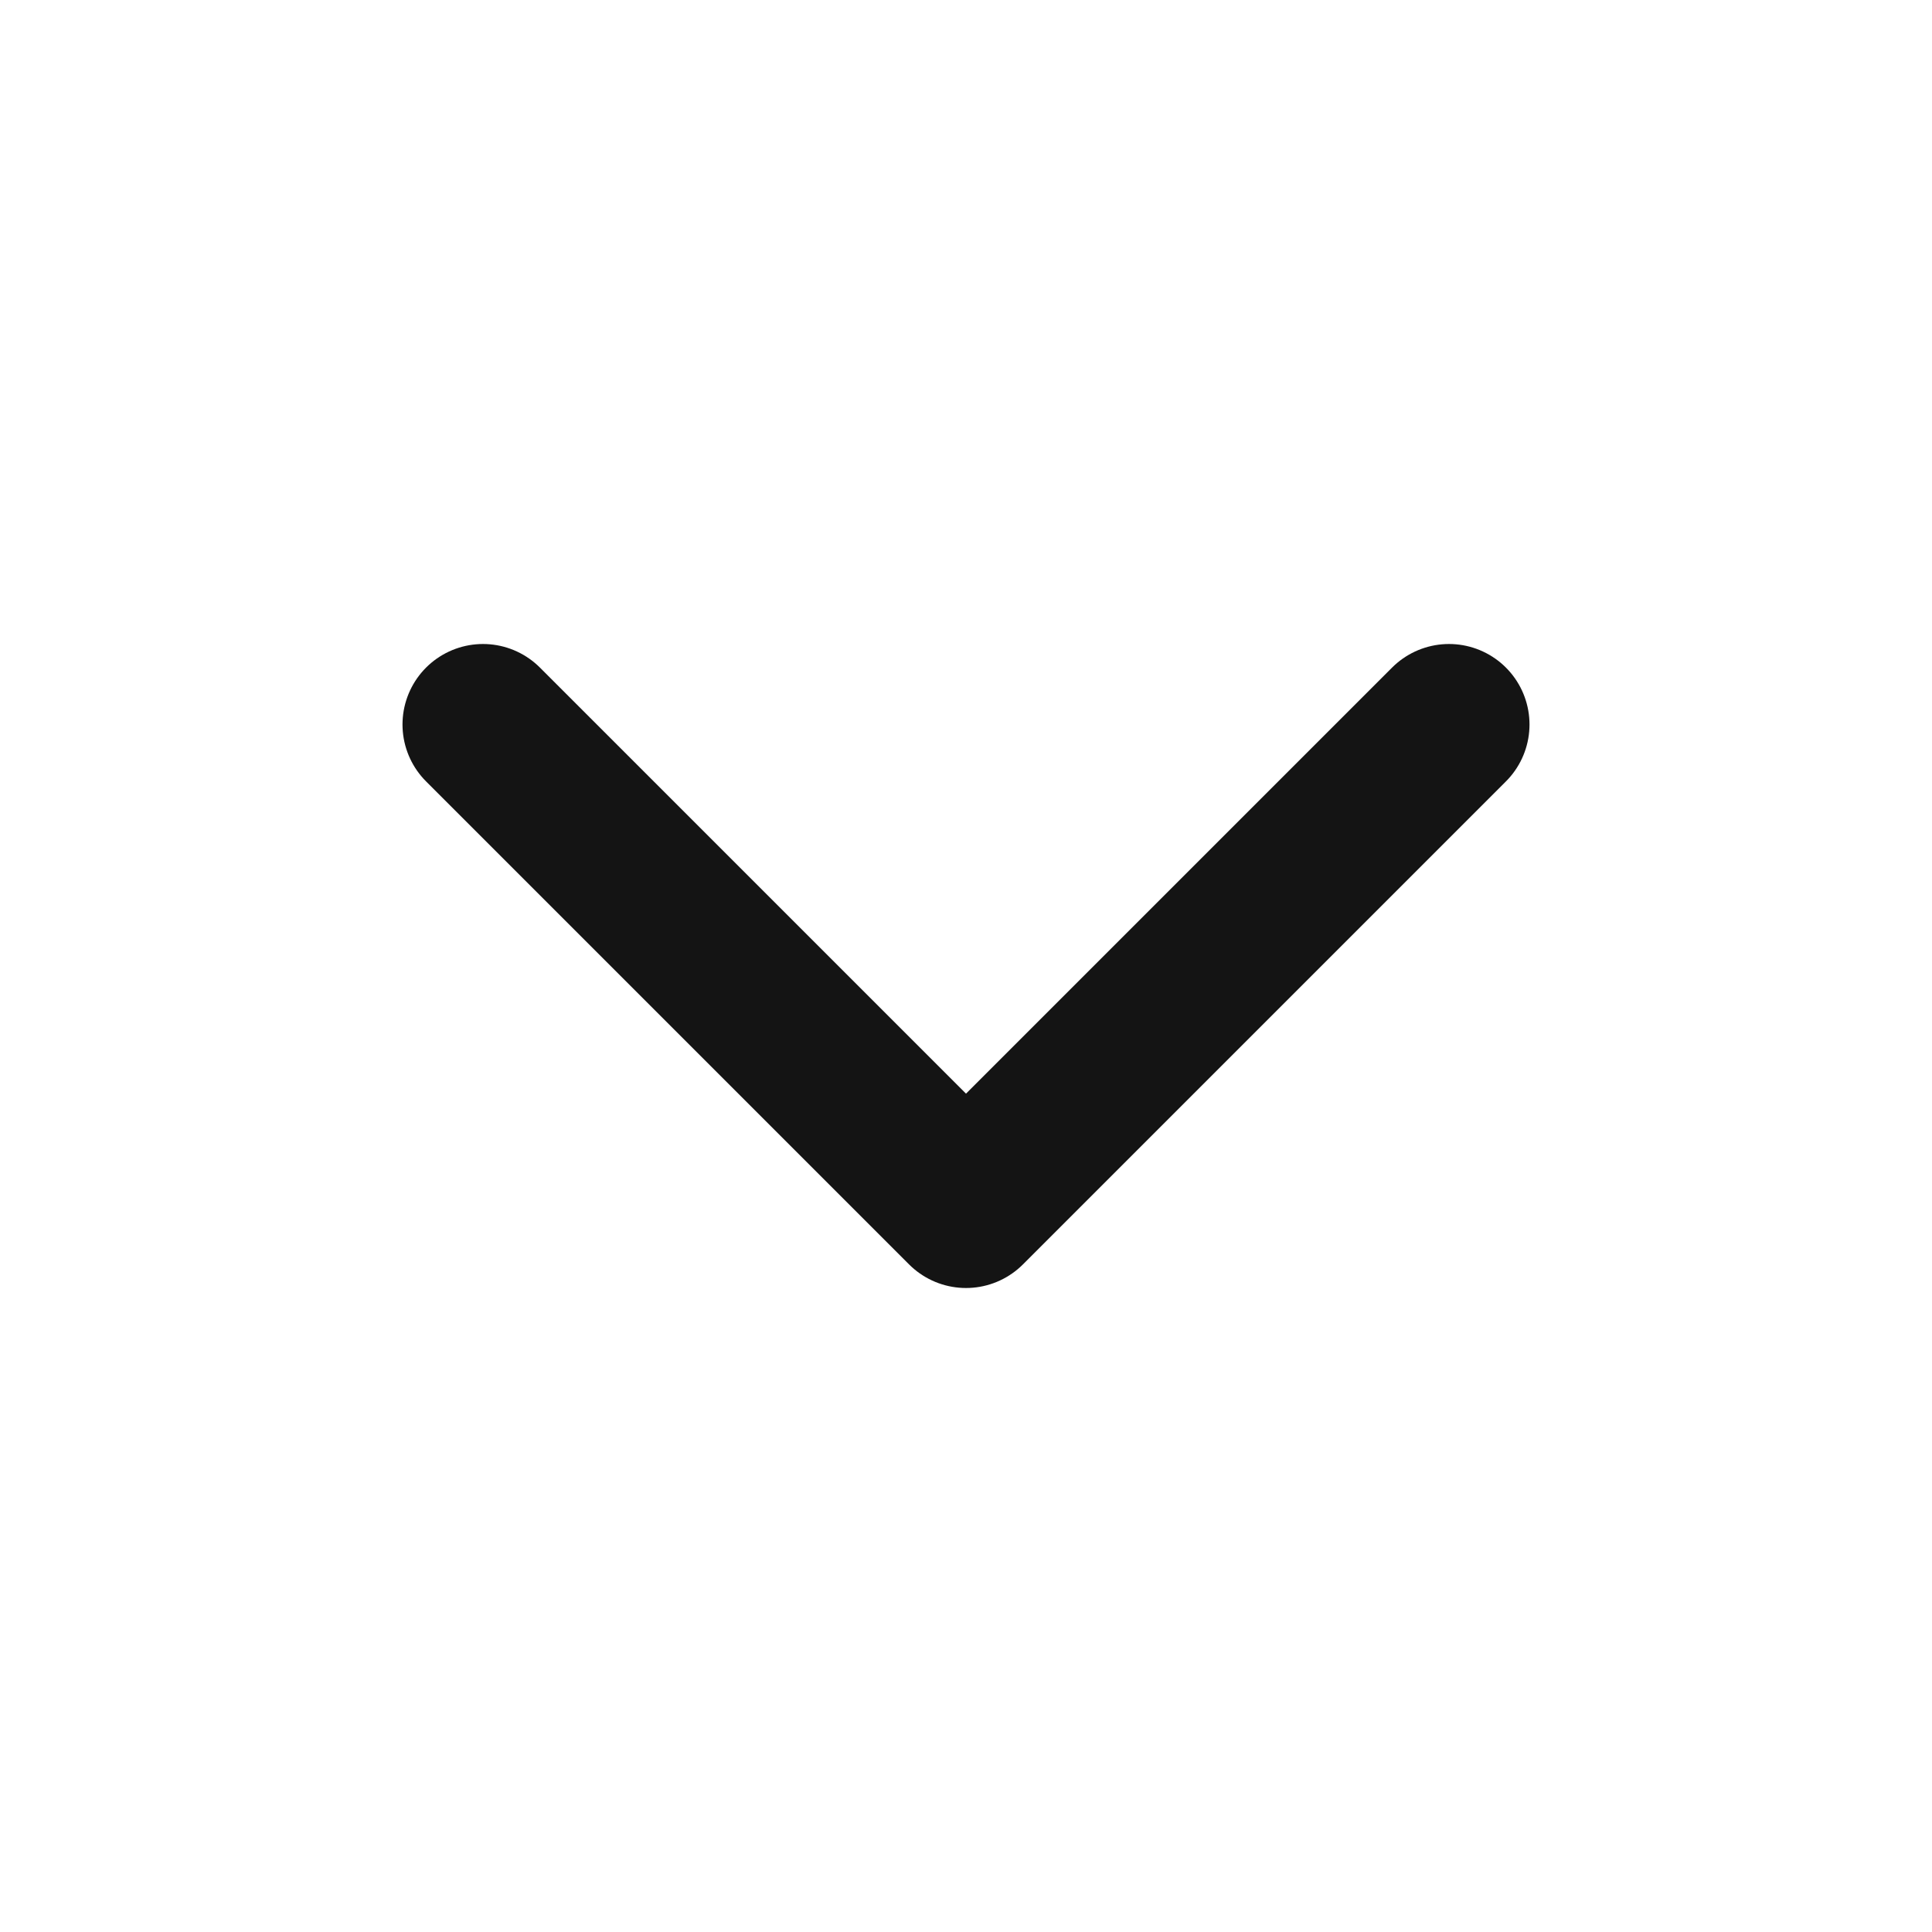
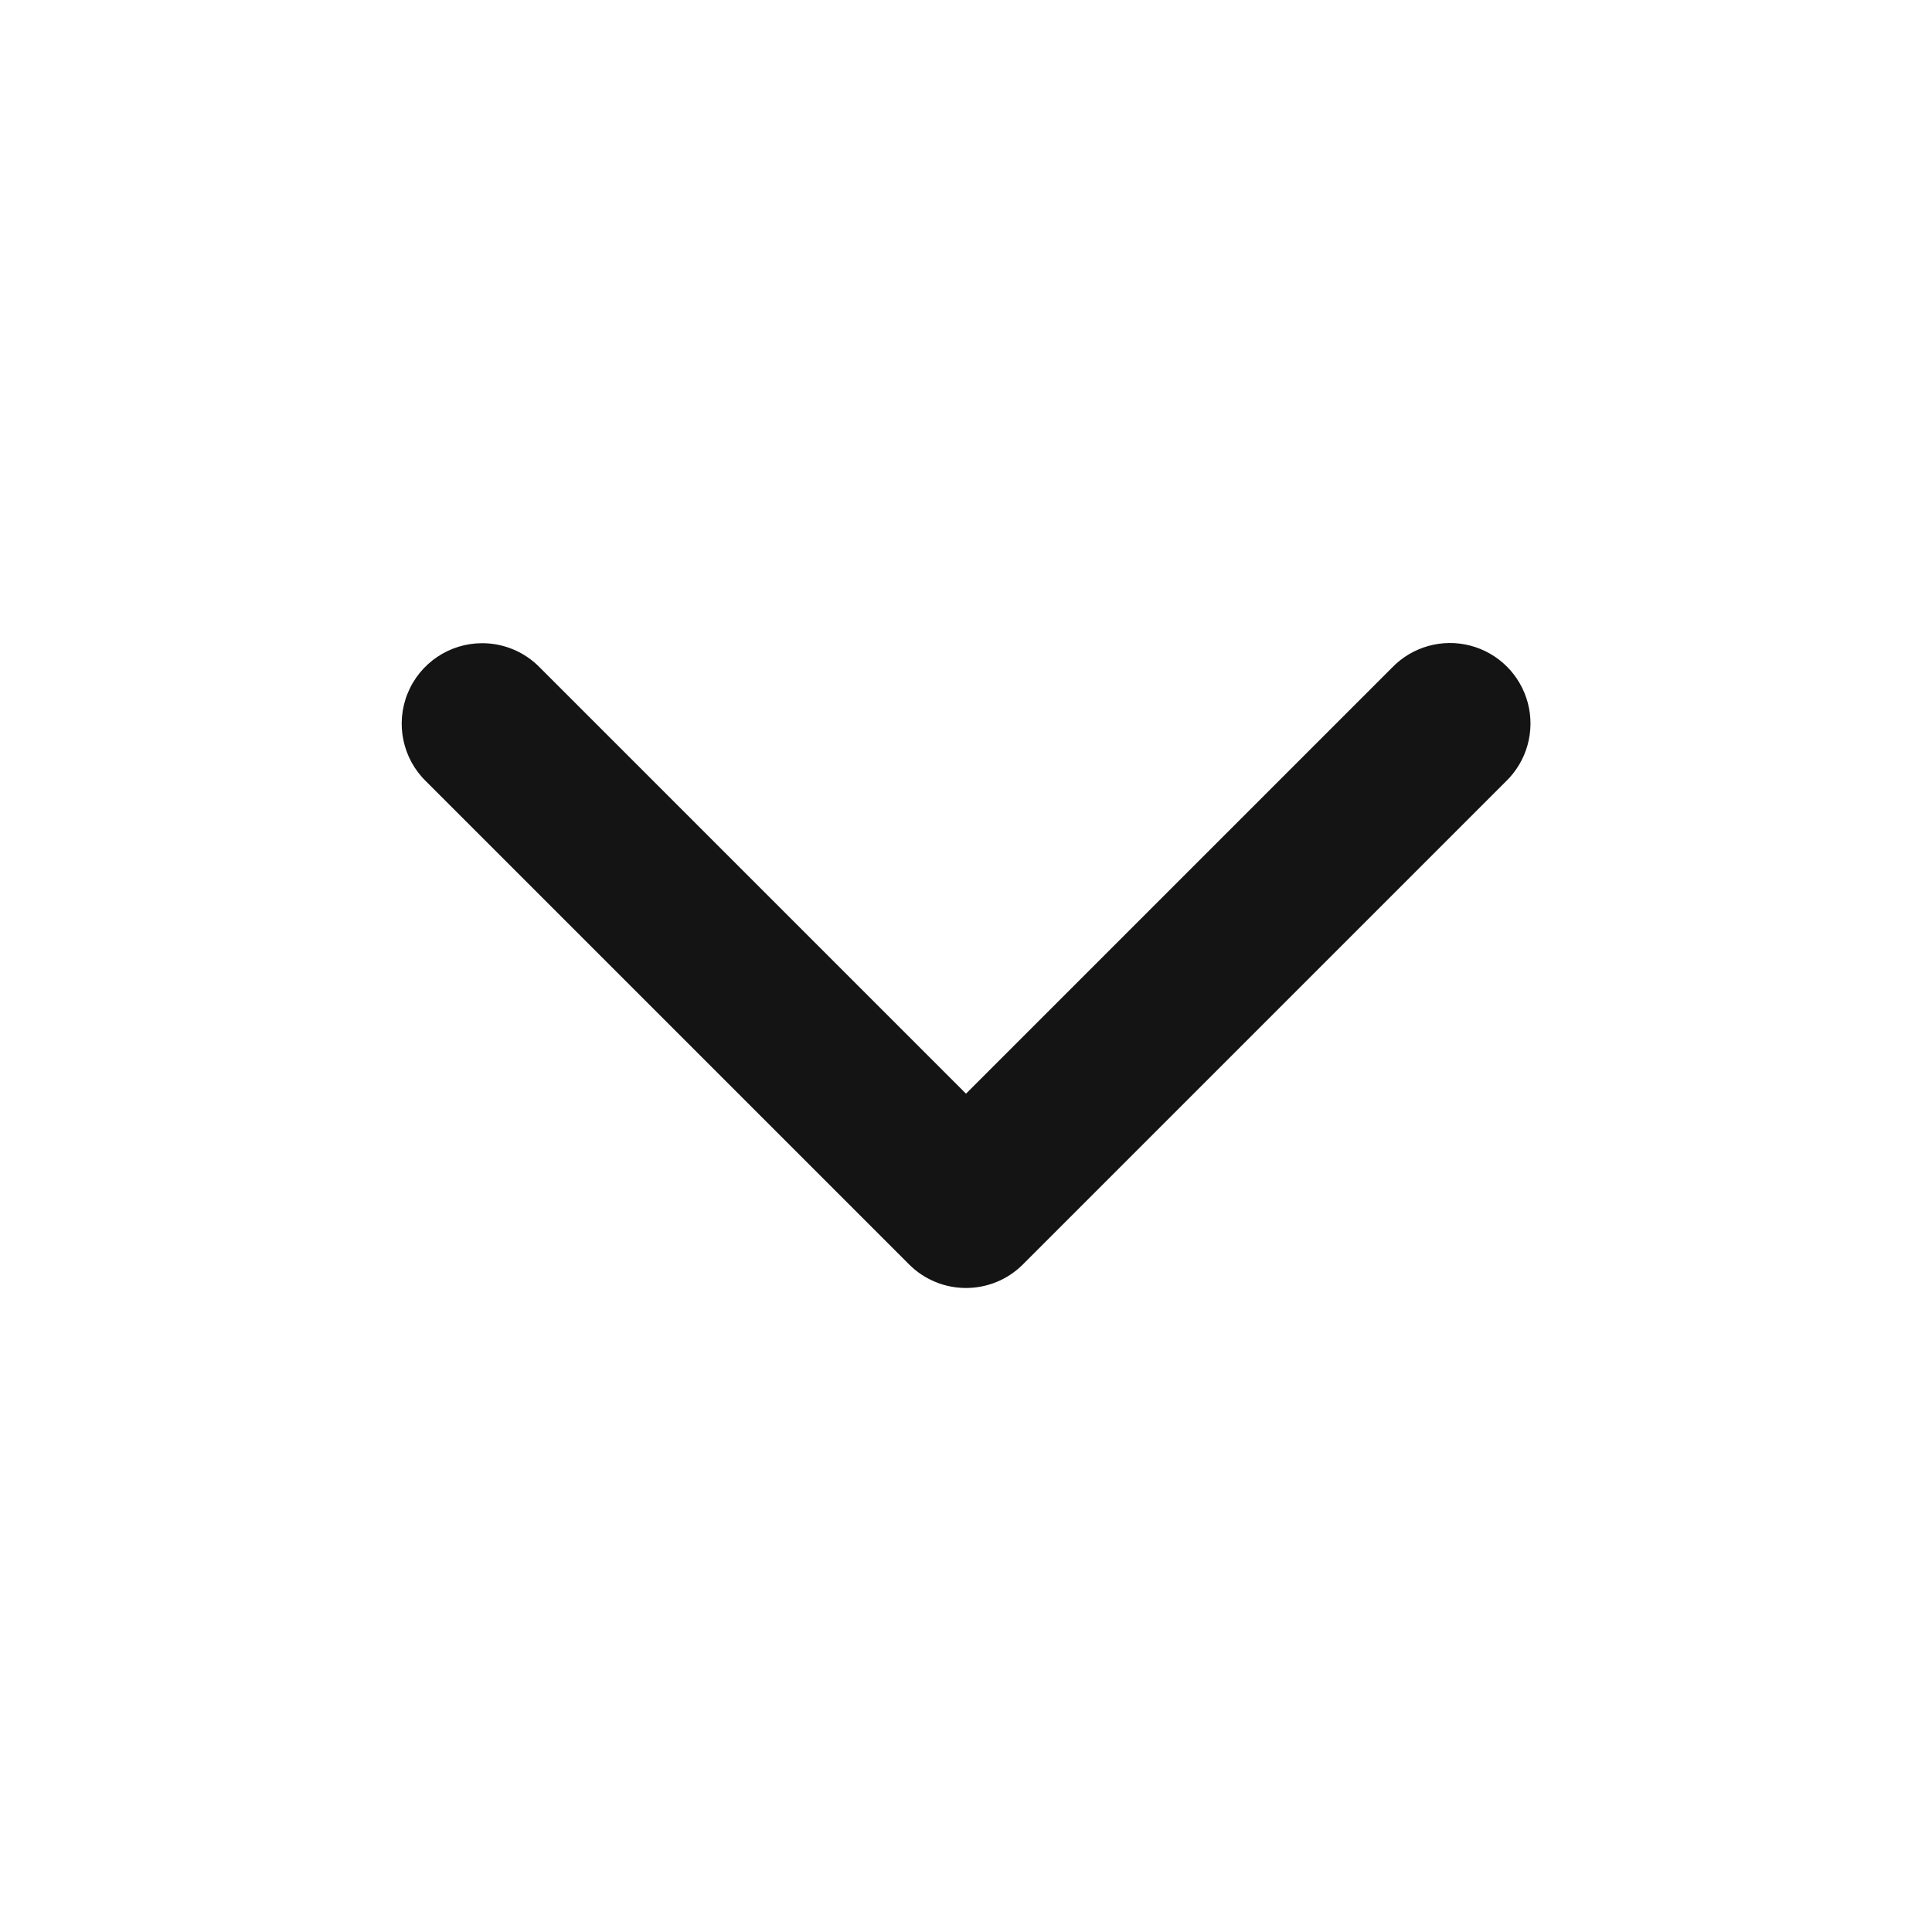
- <svg xmlns="http://www.w3.org/2000/svg" width="24" height="24" viewBox="0 0 24 24" fill="none">
-   <path d="M6 9L12 15L18 9" stroke="#141414" stroke-width="2" stroke-linecap="round" stroke-linejoin="round" />
+ <svg xmlns="http://www.w3.org/2000/svg" width="24" height="24" viewBox="0 0 24 24" fill="none" version="1.1" id="svg3876">
+   <defs id="defs3880" />
+   <path style="color:#000000;font-style:normal;font-variant:normal;font-weight:normal;font-stretch:normal;font-size:medium;line-height:normal;font-family:sans-serif;font-variant-ligatures:normal;font-variant-position:normal;font-variant-caps:normal;font-variant-numeric:normal;font-variant-alternates:normal;font-feature-settings:normal;text-indent:0;text-align:start;text-decoration:none;text-decoration-line:none;text-decoration-style:solid;text-decoration-color:#000000;letter-spacing:normal;word-spacing:normal;text-transform:none;writing-mode:lr-tb;direction:ltr;text-orientation:mixed;dominant-baseline:auto;baseline-shift:baseline;text-anchor:start;white-space:normal;shape-padding:0;clip-rule:nonzero;display:inline;overflow:visible;visibility:visible;opacity:1;isolation:auto;mix-blend-mode:normal;color-interpolation:sRGB;color-interpolation-filters:linearRGB;solid-color:#000000;solid-opacity:1;vector-effect:none;fill:#141414;fill-opacity:1;fill-rule:nonzero;stroke:none;stroke-width:2;stroke-linecap:round;stroke-linejoin:round;stroke-miterlimit:4;stroke-dasharray:none;stroke-dashoffset:0;stroke-opacity:1;color-rendering:auto;image-rendering:auto;shape-rendering:auto;text-rendering:auto;enable-background:accumulate" d="M 5.99,7.99 A 1,1 0 0 0 5.293,9.707 l 1.717,1.717 4.283,4.283 a 1,1 0 0 0 1.414,0 L 14.664,13.75 18.707,9.707 A 1,1 0 1 0 17.293,8.293 L 13.25,12.336 12,13.586 8.424,10.01 6.707,8.293 A 1,1 0 0 0 5.99,7.99 Z" id="path3874" />
</svg>
